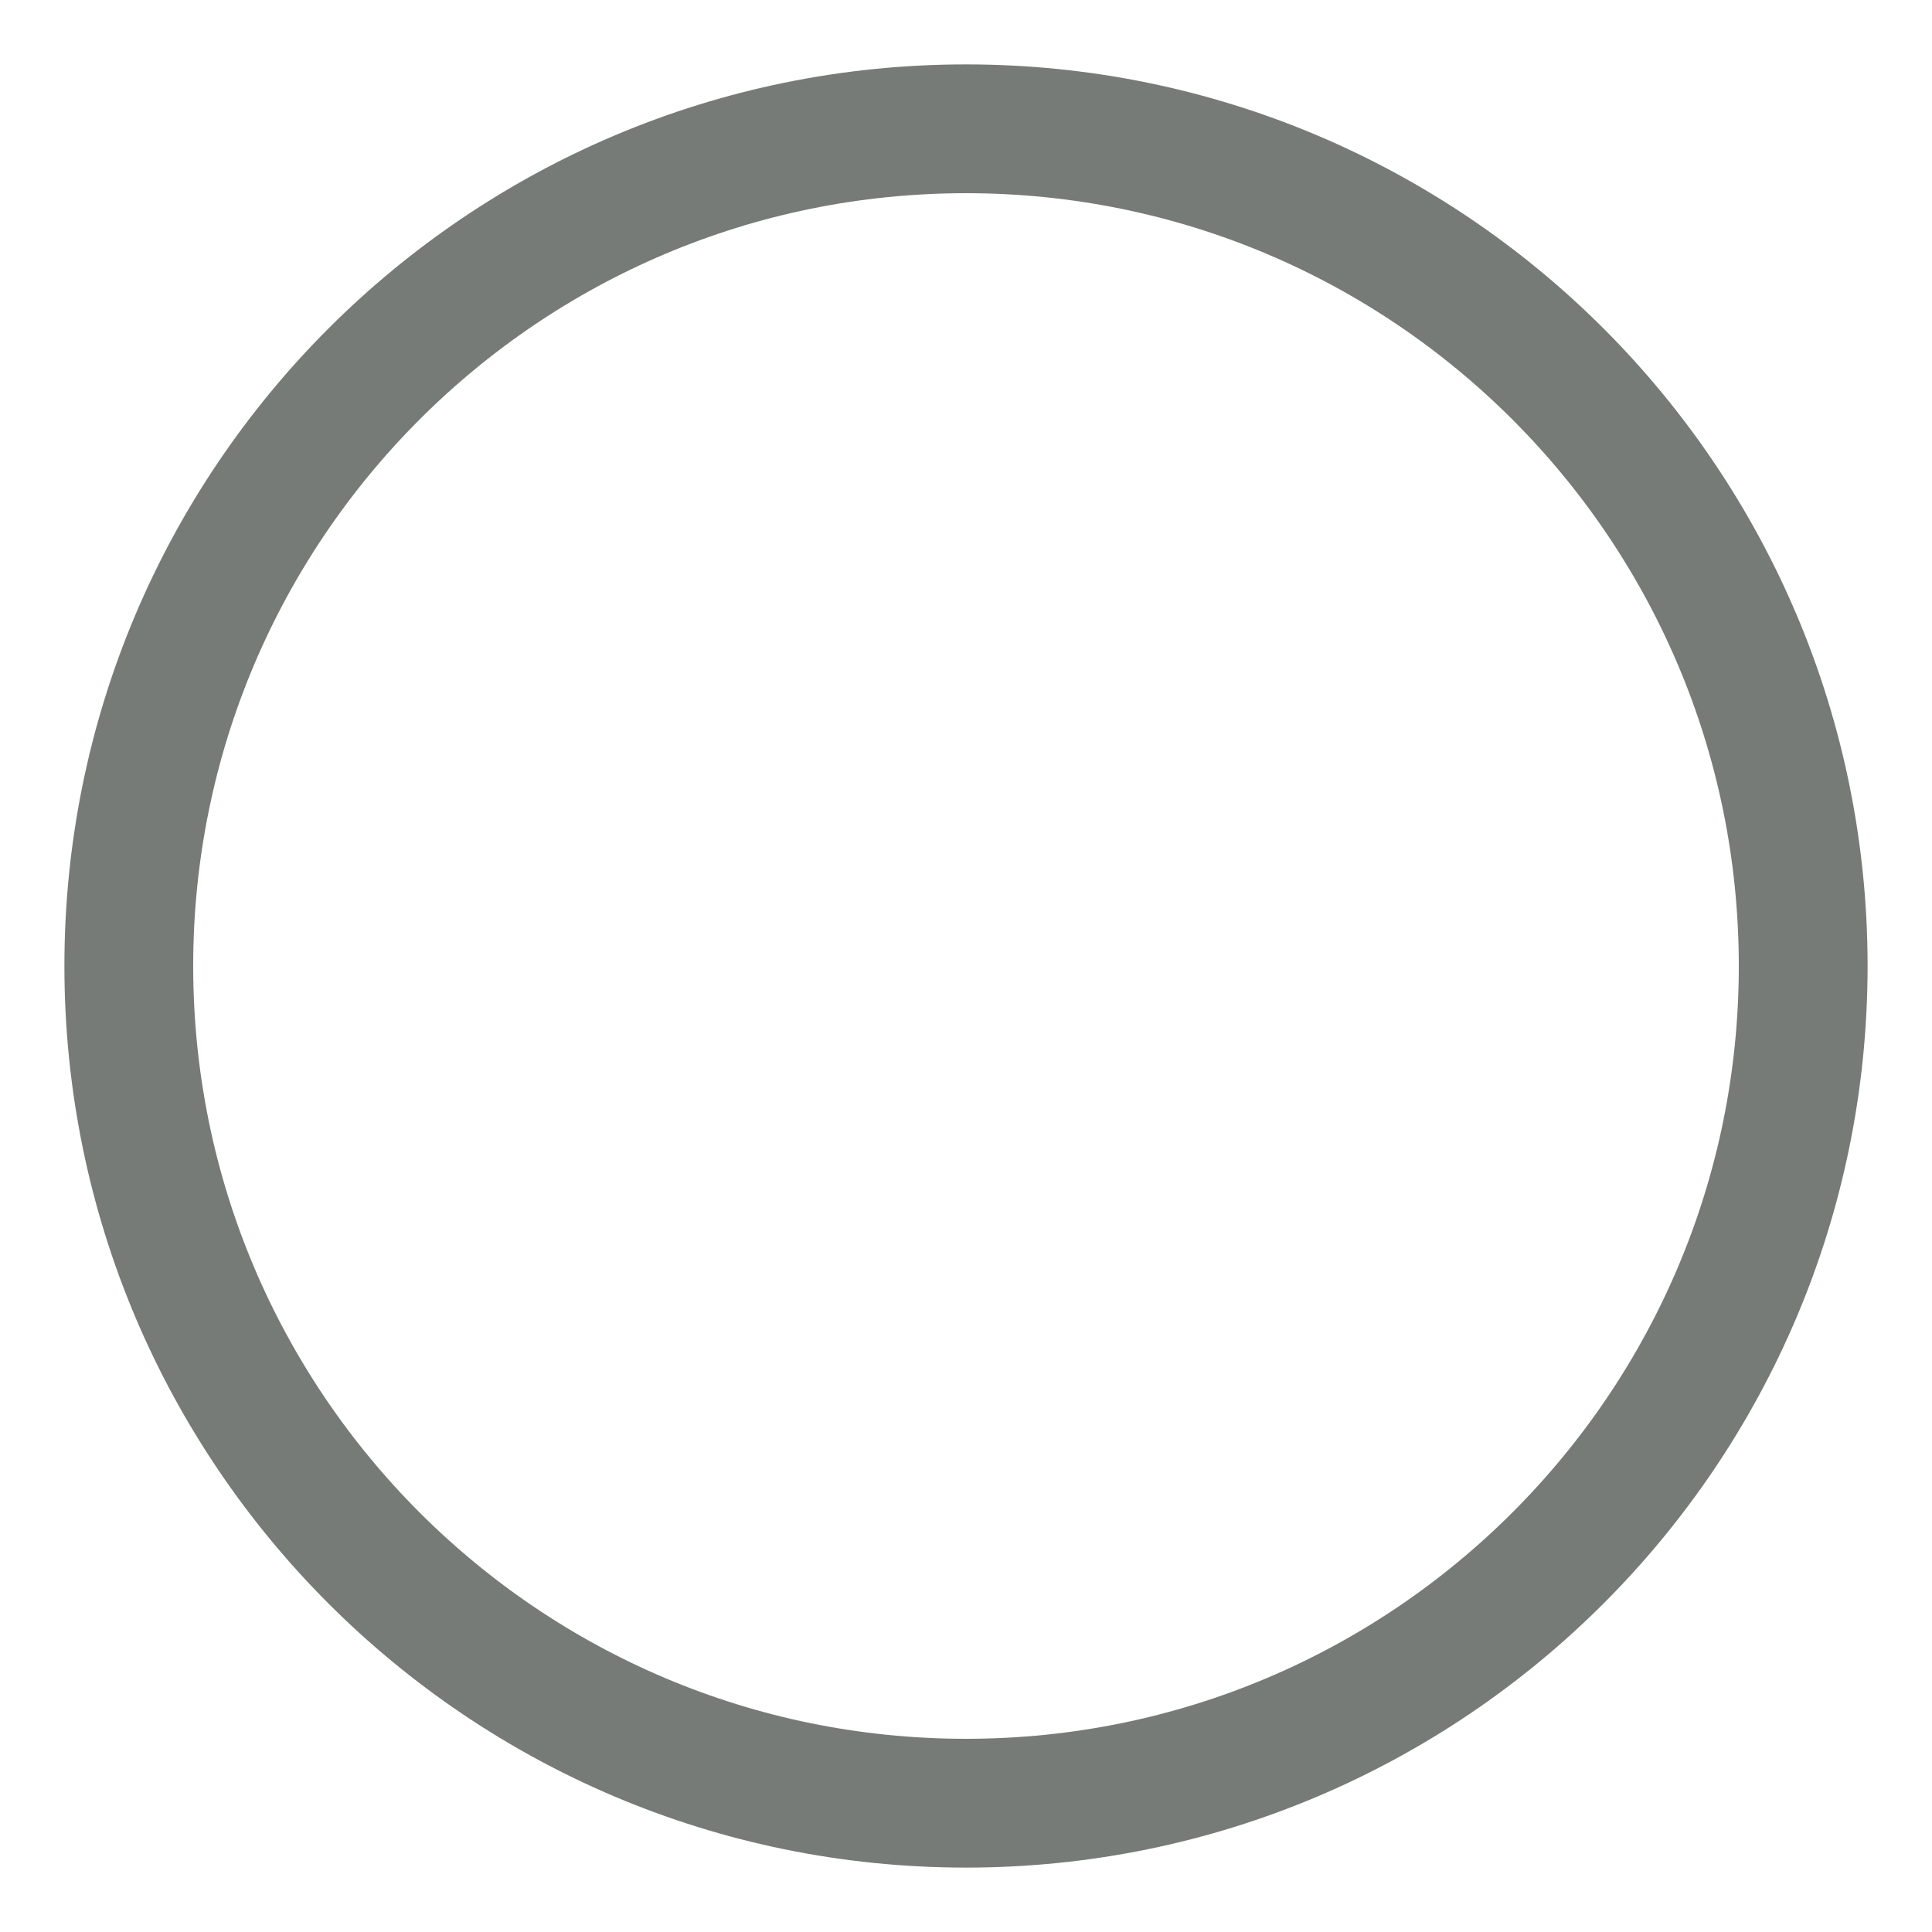
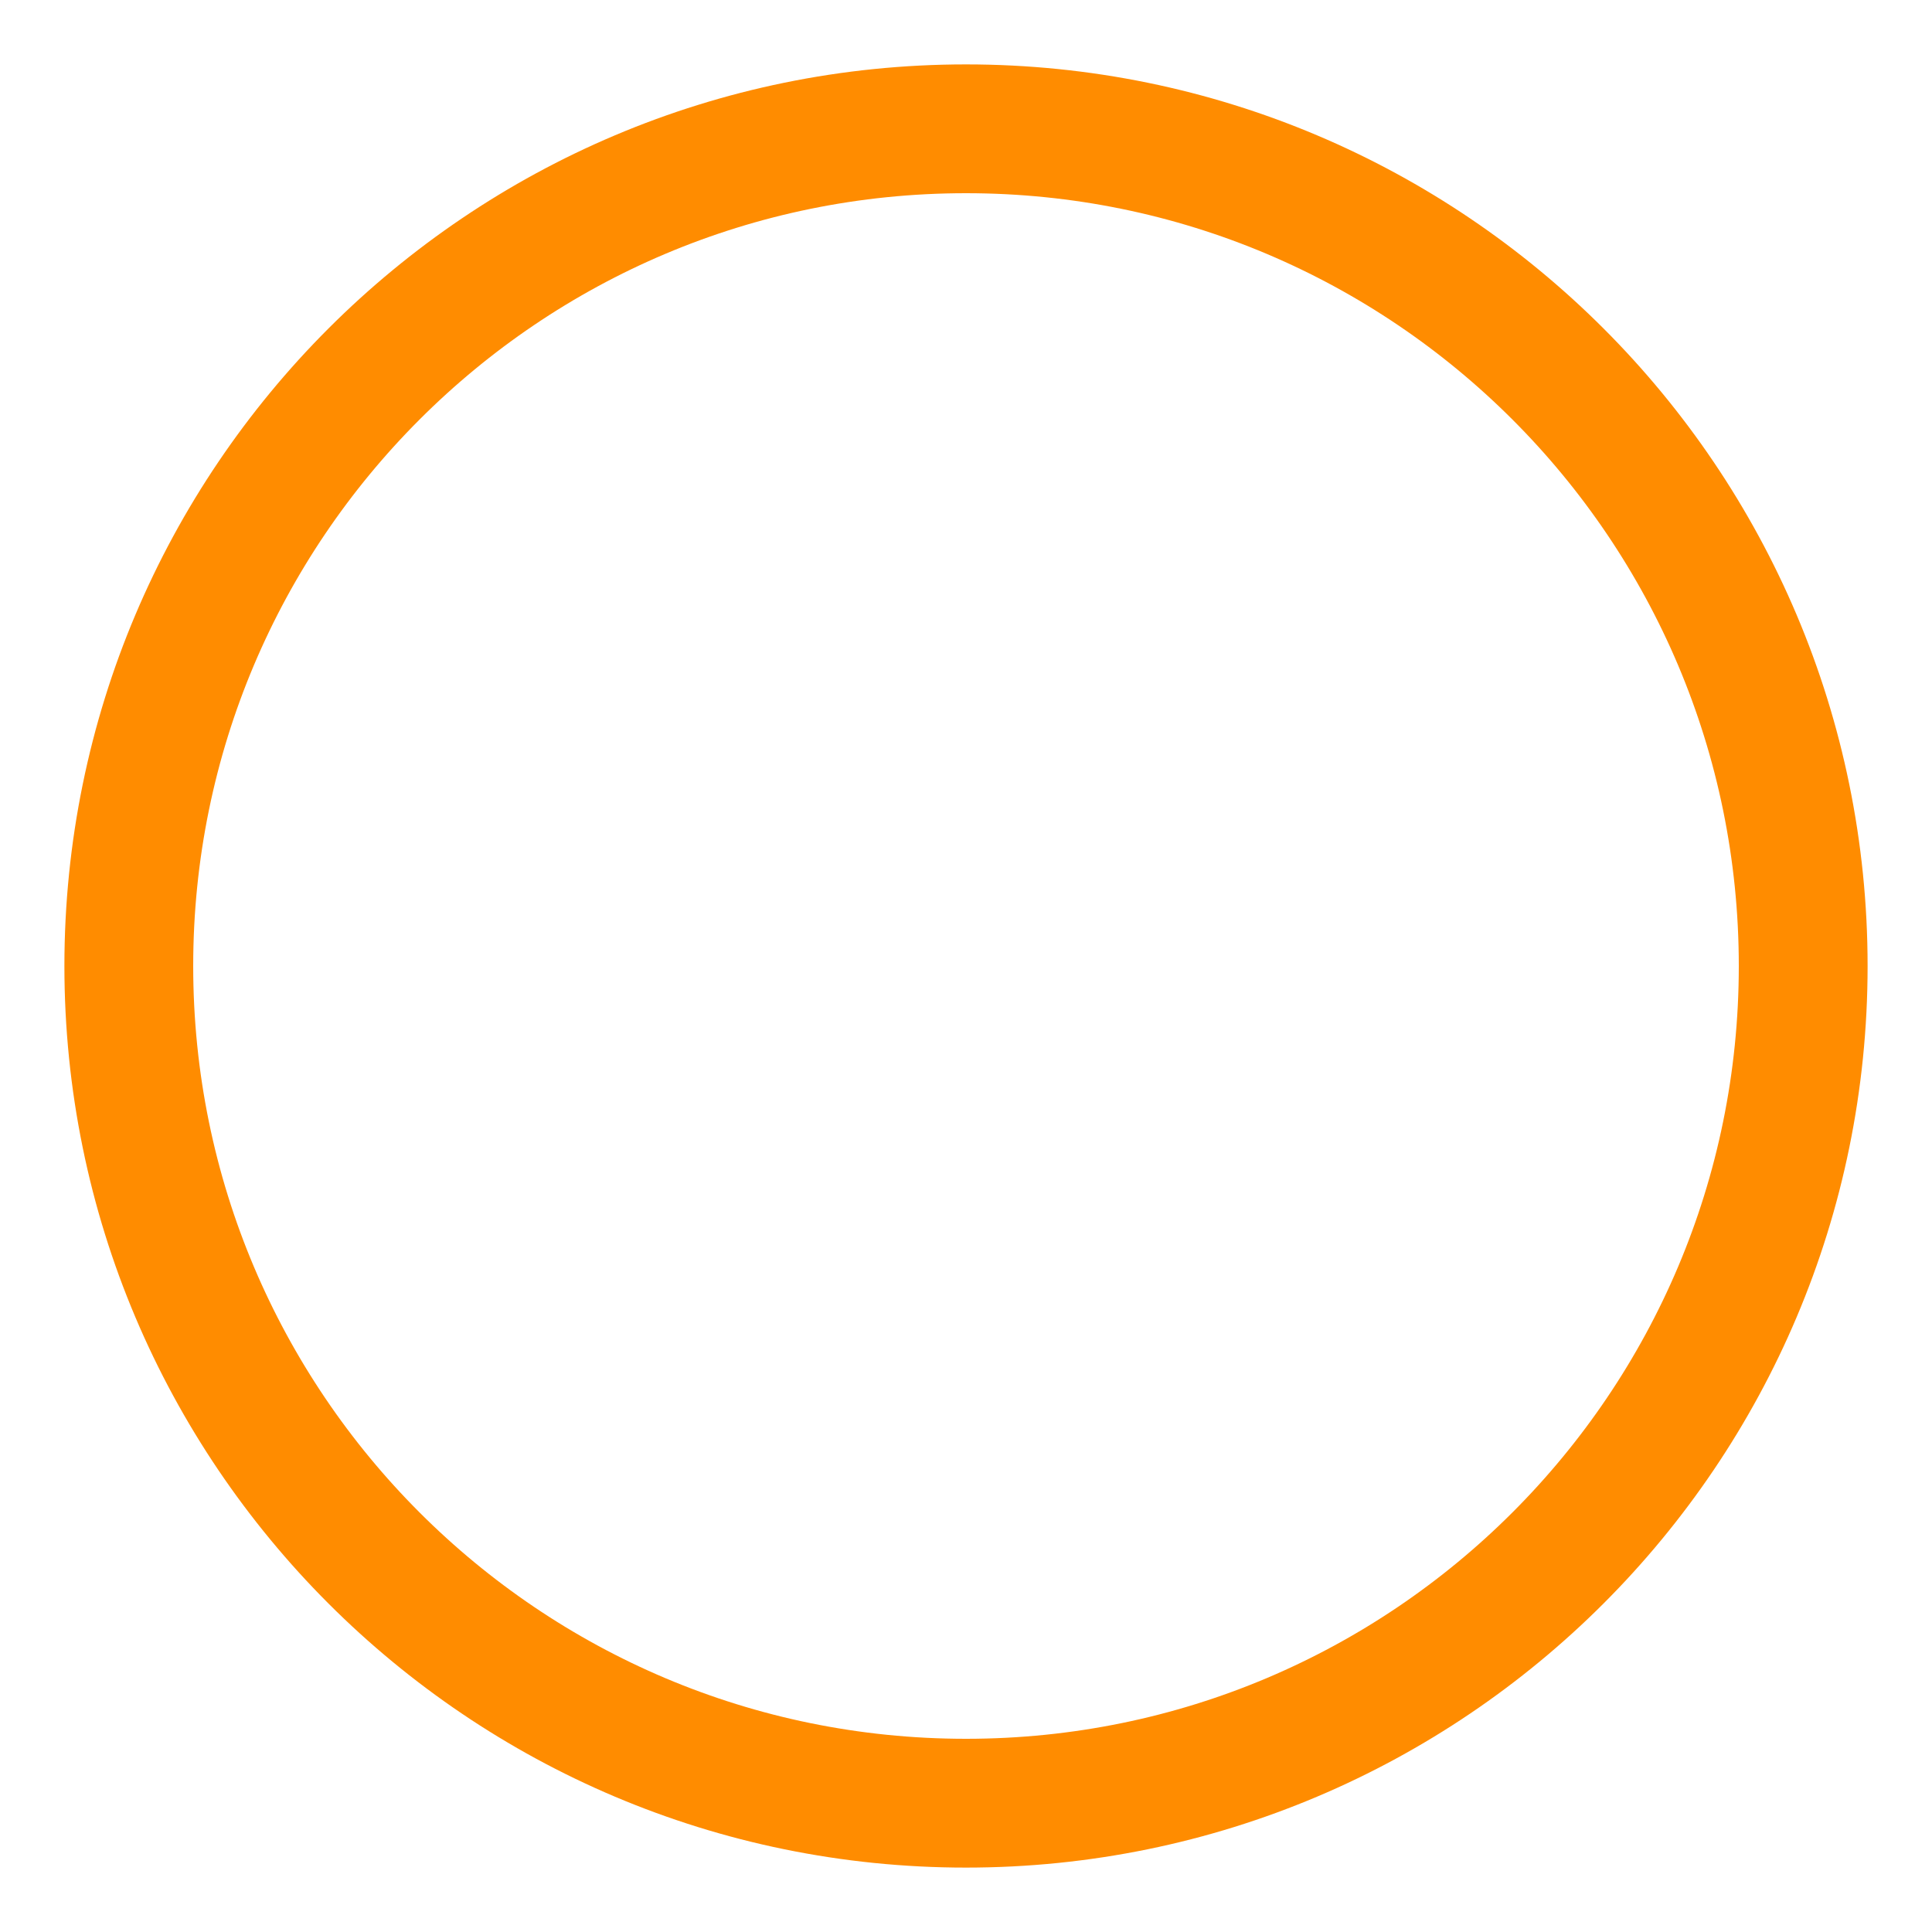
<svg xmlns="http://www.w3.org/2000/svg" width="15px" height="15px" viewBox="0 0 15 15" version="1.1">
-   <defs />
  <g id="Visuals" stroke="none" stroke-width="1" fill="none" fill-rule="evenodd">
-     <g id="list" transform="translate(1, 1)" stroke="#767B77">
+     <g id="list" transform="translate(1, 1)" stroke="#ff8c00">
      <circle id="Oval" cx="6.5" cy="6.5" r="6.5" />
    </g>
  </g>
</svg>
